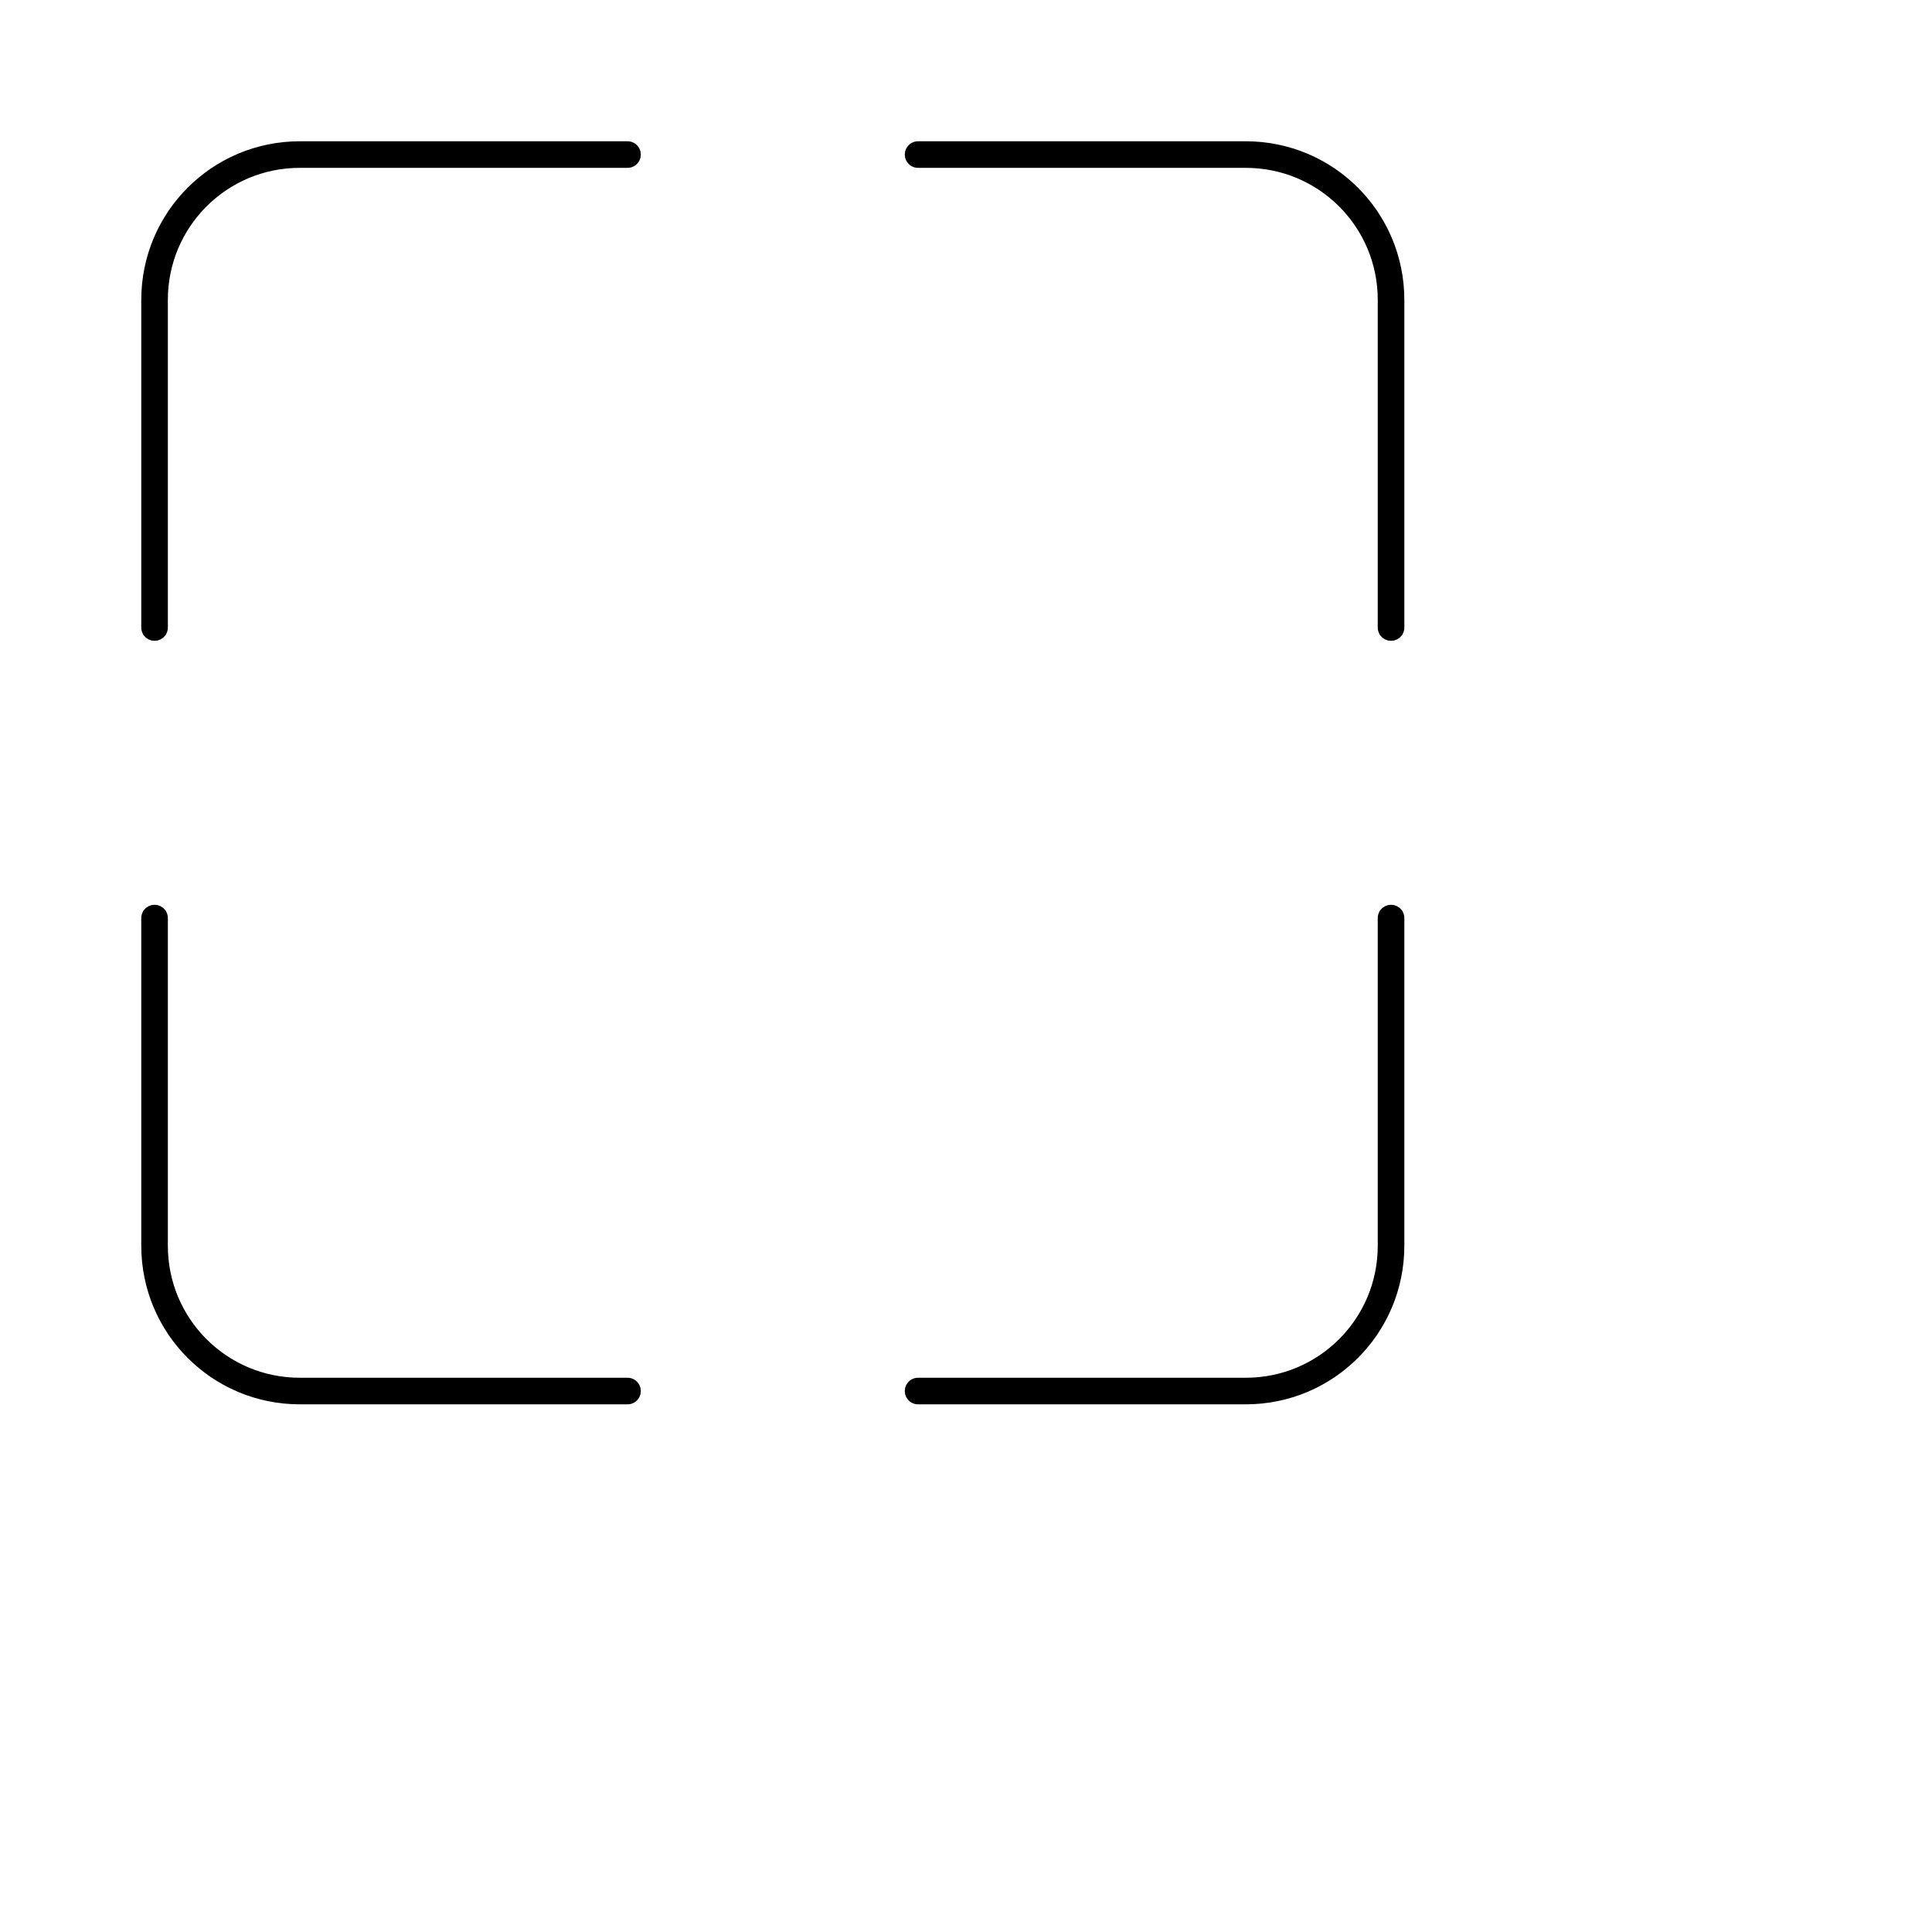
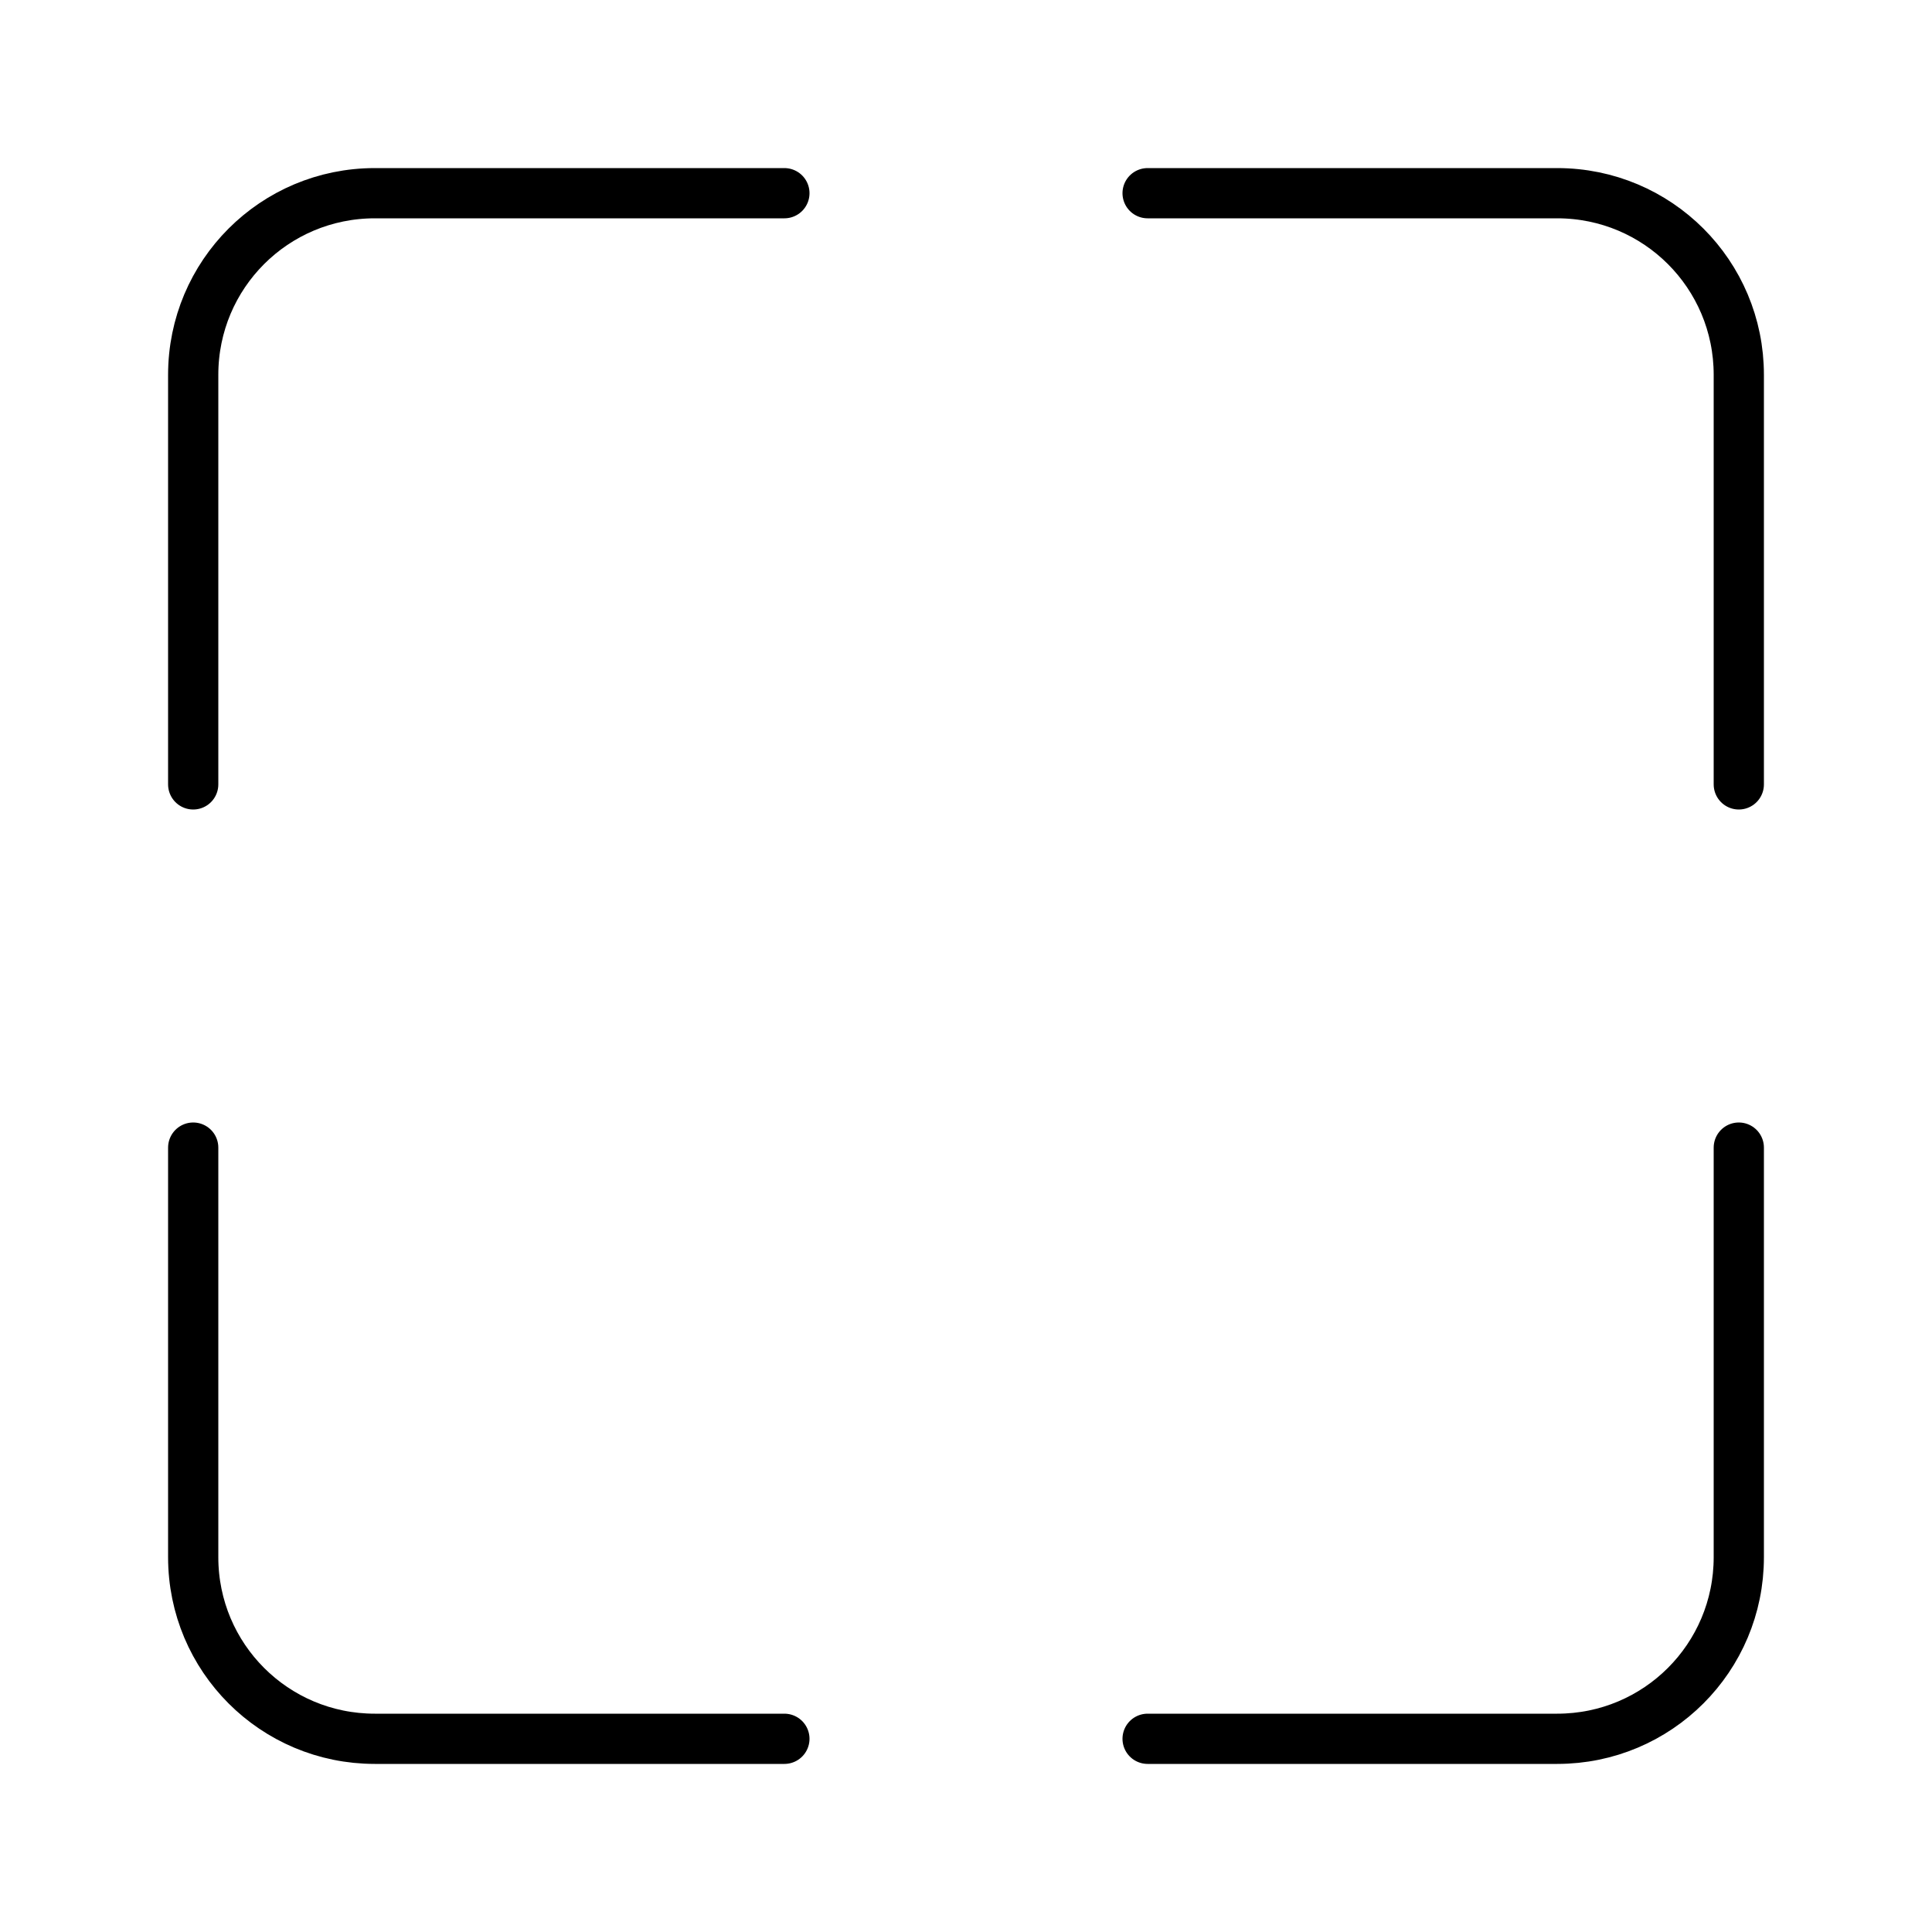
- <svg xmlns="http://www.w3.org/2000/svg" xml:space="preserve" viewBox="0 0 100 100" y="0px" x="0px" id="Layer_1" version="1.1" preserveAspectRatio="xMidYMid" width="200" height="200" style="margin-top:0px;margin-right:0px;margin-bottom:0px;margin-left:0px;display:block;shape-rendering:auto;background-position-x:0%;background-position-y:0%;background-size:auto;background-origin:padding-box;background-clip:border-box;background:scroll rgba(0, 0, 0, 0) none  repeat;width:200px;height:200px;;animation:none">
-   <g class="ldl-scale" style="transform-origin:50px 50px;transform:matrix(0.8, 0, 0, 0.8, 0, 0);;animation:none">
+ <svg xmlns="http://www.w3.org/2000/svg" xml:space="preserve" viewBox="0 0 100 100" y="0px" x="0px" id="Layer_1" version="1.1" preserveAspectRatio="xMidYMid" width="300" height="300" style="margin-top:0px;margin-right:0px;margin-bottom:0px;margin-left:0px;display:block;shape-rendering:auto;background-position-x:0%;background-position-y:0%;background-size:cover;background-origin:padding-box;background-clip:border-box;background:scroll rgba(0, 0, 0, 0) none  repeat;width:300px;height:300px;;animation:none">
+   <g class="ldl-scale" style="transform-origin:50px 50px;transform:matrix(1, 0, 0, 1, 0, 0);;animation:none">
    <g class="ldl-ani">
      <g class="ldl-layer">
        <g class="ldl-ani">
          <g>
            <g class="ldl-layer">
              <g class="ldl-ani" style="transform:matrix(1, 0, 0, 1, 0, 0);transform-box:view-box;animation-duration:1s;animation-timing-function:linear;animation-delay:-0.625s;animation-iteration-count:infinite;animation-direction:normal;animation-fill-mode:forwards;animation-play-state:paused;animation-name:animate;animation-timeline:auto;animation-range-start:normal;animation-range-end:normal;transform-origin:50px 50px;;animation:none">
-                 <path d="M10,40.6V19.4c0-5.2,4.2-9.4,9.4-9.4h21.2" stroke-miterlimit="10" stroke-linejoin="round" stroke-linecap="round" stroke-width="4" stroke="#000000" fill="none" style="stroke-width:1.72px;fill:none;stroke:rgb(0, 0, 0);;animation:none" />
+                 <path d="M10,40.6V19.4c0-5.2,4.2-9.4,9.4-9.4h21.2" stroke-miterlimit="10" stroke-linejoin="round" stroke-linecap="round" stroke-width="4" stroke="#000000" fill="none" style="stroke-width:2.6px;fill:none;stroke:rgb(0, 0, 0);;animation:none" />
              </g>
            </g>
            <g class="ldl-layer">
              <g class="ldl-ani" style="transform:matrix(1, 0, 0, 1, 0, 0);transform-box:view-box;animation-duration:1s;animation-timing-function:linear;animation-delay:-0.75s;animation-iteration-count:infinite;animation-direction:normal;animation-fill-mode:forwards;animation-play-state:paused;animation-name:animate;animation-timeline:auto;animation-range-start:normal;animation-range-end:normal;transform-origin:50px 50px;;animation:none">
-                 <path d="M40.6,90H19.4c-5.2,0-9.4-4.2-9.4-9.4V59.4" stroke-miterlimit="10" stroke-linejoin="round" stroke-linecap="round" stroke-width="4" stroke="#000000" fill="none" style="stroke-width:1.72px;fill:none;stroke:rgb(0, 0, 0);;animation:none" />
+                 <path d="M40.6,90H19.4c-5.2,0-9.4-4.2-9.4-9.4V59.4" stroke-miterlimit="10" stroke-linejoin="round" stroke-linecap="round" stroke-width="4" stroke="#000000" fill="none" style="stroke-width:2.6px;fill:none;stroke:rgb(0, 0, 0);;animation:none" />
              </g>
            </g>
            <g class="ldl-layer">
              <g class="ldl-ani" style="transform:matrix(1, 0, 0, 1, 0, 0);transform-box:view-box;animation-duration:1s;animation-timing-function:linear;animation-delay:-0.875s;animation-iteration-count:infinite;animation-direction:normal;animation-fill-mode:forwards;animation-play-state:paused;animation-name:animate;animation-timeline:auto;animation-range-start:normal;animation-range-end:normal;transform-origin:50px 50px;;animation:none">
-                 <path d="M90,59.4v21.2c0,5.2-4.2,9.4-9.4,9.4H59.4" stroke-miterlimit="10" stroke-linejoin="round" stroke-linecap="round" stroke-width="4" stroke="#000000" fill="none" style="stroke-width:1.72px;fill:none;stroke:rgb(0, 0, 0);;animation:none" />
+                 <path d="M90,59.4v21.2c0,5.2-4.2,9.4-9.4,9.4H59.4" stroke-miterlimit="10" stroke-linejoin="round" stroke-linecap="round" stroke-width="4" stroke="#000000" fill="none" style="stroke-width:2.6px;fill:none;stroke:rgb(0, 0, 0);;animation:none" />
              </g>
            </g>
            <g class="ldl-layer">
              <g class="ldl-ani" style="transform:matrix(1, 0, 0, 1, 0, 0);transform-box:view-box;animation-duration:1s;animation-timing-function:linear;animation-delay:-1s;animation-iteration-count:infinite;animation-direction:normal;animation-fill-mode:forwards;animation-play-state:paused;animation-name:animate;animation-timeline:auto;animation-range-start:normal;animation-range-end:normal;transform-origin:50px 50px;;animation:none">
-                 <path d="M59.4,10h21.2c5.2,0,9.4,4.2,9.4,9.4v21.2" stroke-miterlimit="10" stroke-linejoin="round" stroke-linecap="round" stroke-width="4" stroke="#000000" fill="none" style="stroke-width:1.72px;fill:none;stroke:rgb(0, 0, 0);;animation:none" />
+                 <path d="M59.4,10h21.2c5.2,0,9.4,4.2,9.4,9.4v21.2" stroke-miterlimit="10" stroke-linejoin="round" stroke-linecap="round" stroke-width="4" stroke="#000000" fill="none" style="stroke-width:2.6px;fill:none;stroke:rgb(0, 0, 0);;animation:none" />
              </g>
            </g>
          </g>
        </g>
      </g>
    </g>
  </g>
  <STYLE type="text/css">@keyframes animate { 0.00% {animation-timing-function: cubic-bezier(0.33,0.00,0.67,0.00);transform: translate(0.00px,0.00px) rotate(0.00deg) scale(1.00, 1.00) skew(0deg, 0.00deg) ;opacity: 1.00;}50.00% {animation-timing-function: cubic-bezier(0.33,0.00,0.67,0.00);transform: translate(0.00px,0.00px) rotate(0.00deg) ;}100.00% {animation-timing-function: cubic-bezier(0.33,0.00,0.67,0.00);transform: translate(0.00px,0.00px) rotate(0.00deg) ;} }</STYLE>
</svg>
